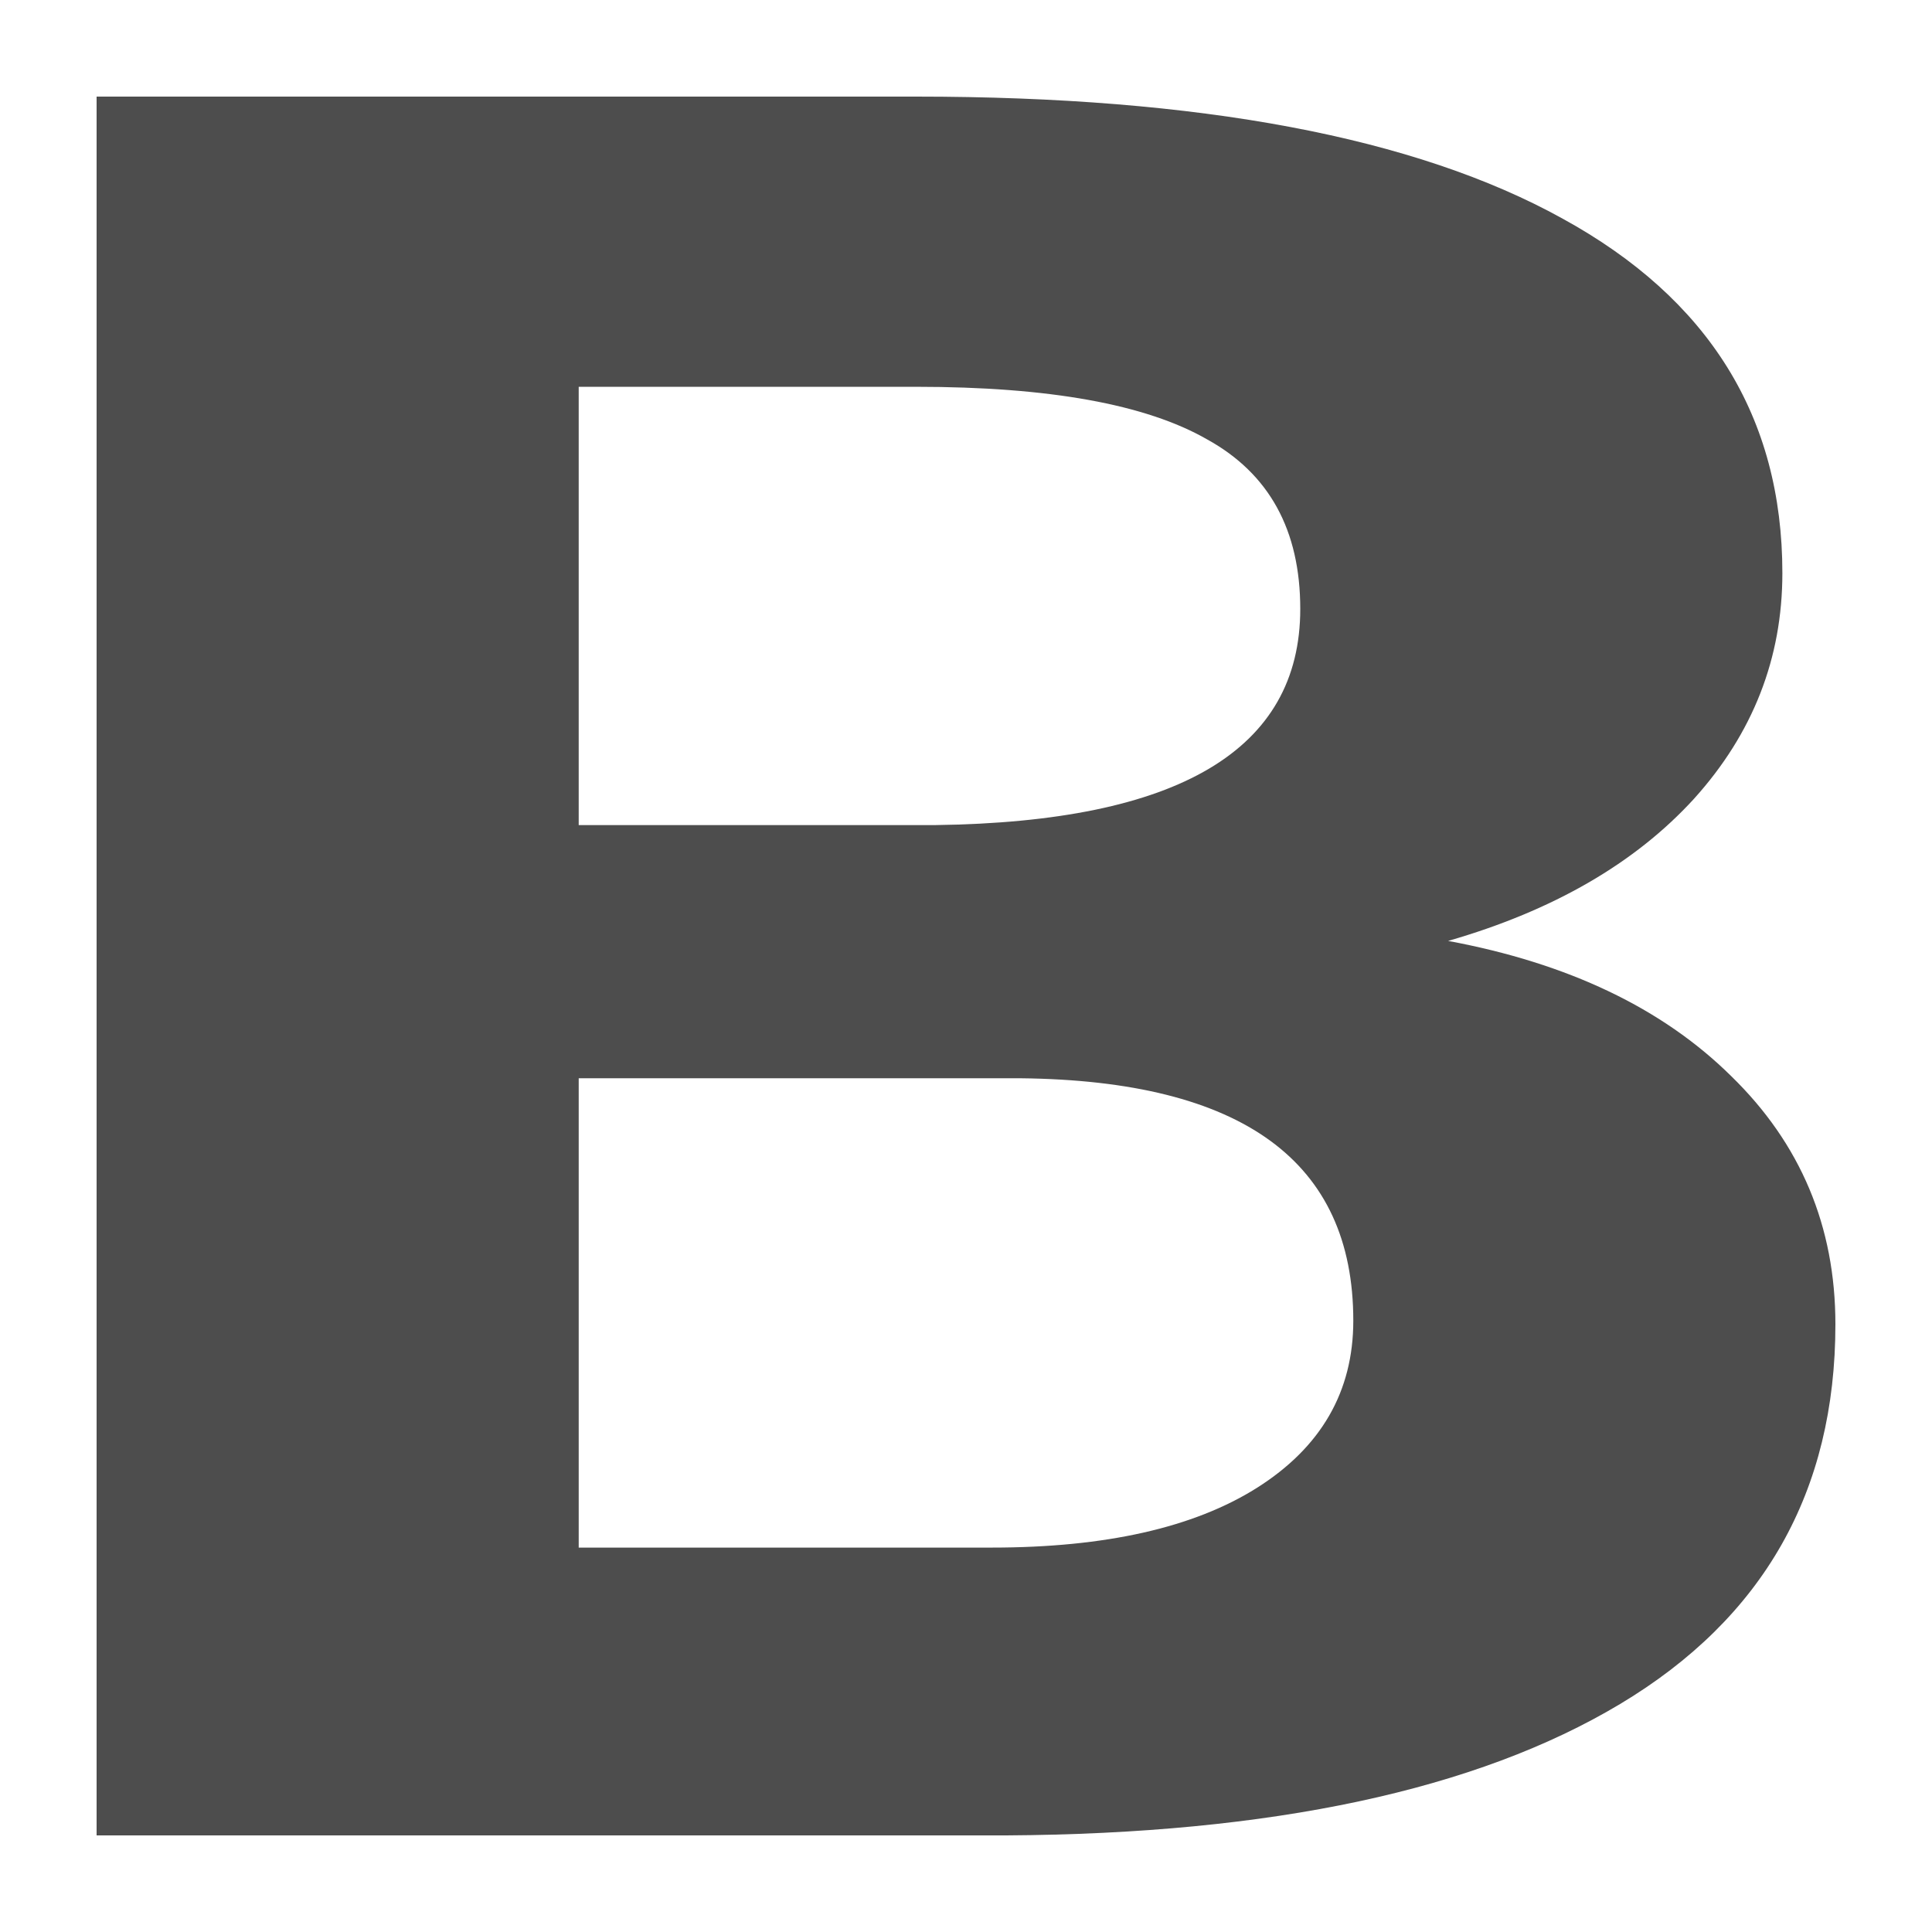
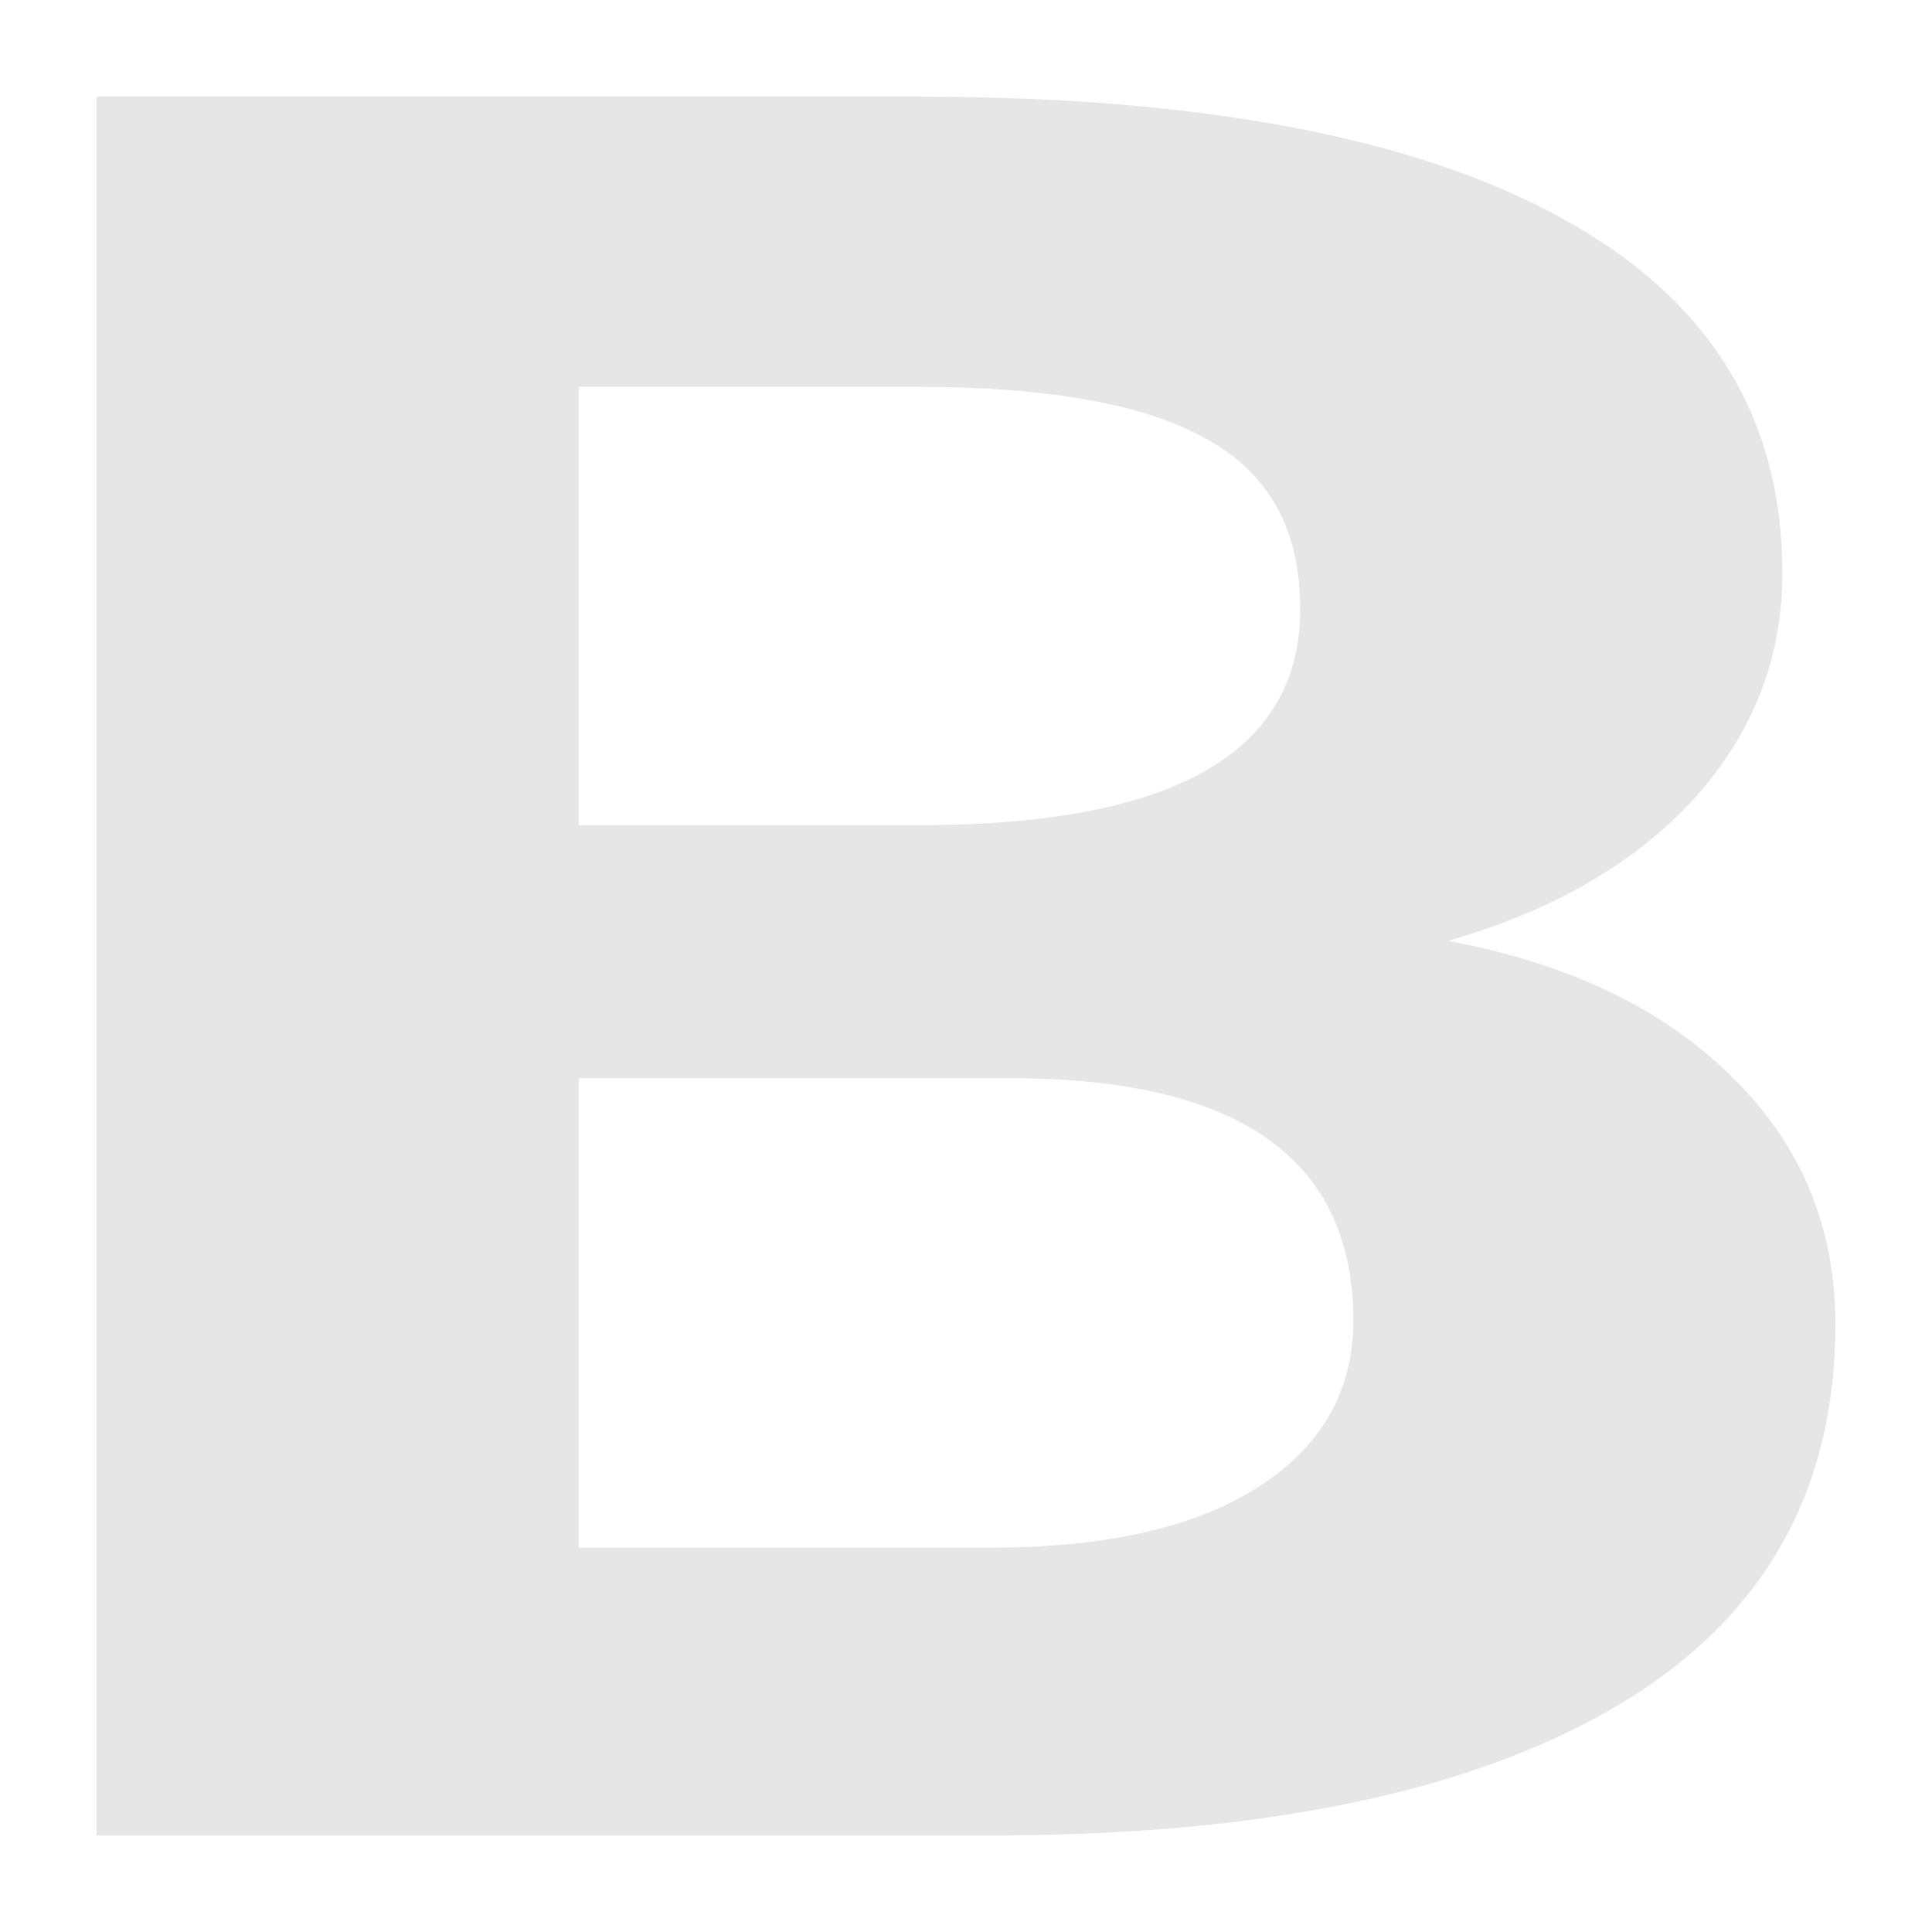
<svg xmlns="http://www.w3.org/2000/svg" width="500" height="500" viewBox="0 0 500 500" id="svg6519" version="1.1">
  <defs id="defs6521" />
  <g id="layer1" transform="translate(0,-552.3622)">
    <g transform="scale(1.081092,0.9249907)" style="font-style:normal;font-variant:normal;font-weight:bold;font-stretch:normal;font-size:669.13px;line-height:1.25;font-family:sans-serif;-inkscape-font-specification:'sans-serif Bold';letter-spacing:0px;word-spacing:0px;fill:#4d4d4d;fill-opacity:1;stroke:none;stroke-width:16.728" id="text10">
-       <path d="m 23.125,1110.673 0,-486.491 196.197,0 q 101.946,0 154.65,34.081 52.704,33.747 52.704,99.236 0,35.752 -21.159,63.15 -21.159,27.064 -58.859,39.761 43.086,9.356 67.707,37.757 25.006,28.401 25.006,69.499 0,70.167 -51.55,106.253 -51.55,36.086 -146.956,36.754 l -217.74,0 z m 115.41,-211.838 0,131.313 98.868,0 q 40.778,0 63.476,-16.706 23.082,-17.041 23.082,-46.778 0,-66.826 -79.633,-67.828 l -105.793,0 z m 0,-70.835 85.403,0 q 87.327,-1.337 87.327,-60.477 0,-33.079 -22.313,-47.446 -21.928,-14.702 -69.631,-14.702 l -80.787,0 0,122.625 z" style="font-style:normal;font-variant:normal;font-weight:bold;font-stretch:normal;font-family:sans-serif;-inkscape-font-specification:'sans-serif Bold';fill:#4d4d4d;stroke-width:16.728" id="path4136" />
+       <path d="m 23.125,1110.673 0,-486.491 196.197,0 q 101.946,0 154.65,34.081 52.704,33.747 52.704,99.236 0,35.752 -21.159,63.15 -21.159,27.064 -58.859,39.761 43.086,9.356 67.707,37.757 25.006,28.401 25.006,69.499 0,70.167 -51.55,106.253 -51.55,36.086 -146.956,36.754 l -217.74,0 z m 115.41,-211.838 0,131.313 98.868,0 q 40.778,0 63.476,-16.706 23.082,-17.041 23.082,-46.778 0,-66.826 -79.633,-67.828 l -105.793,0 z m 0,-70.835 85.403,0 q 87.327,-1.337 87.327,-60.477 0,-33.079 -22.313,-47.446 -21.928,-14.702 -69.631,-14.702 l -80.787,0 0,122.625 z" style="font-style:normal;font-variant:normal;font-weight:bold;font-stretch:normal;font-family:sans-serif;-inkscape-font-specification:'sans-serif Bold';fill:#e6e6e6;stroke-width:16.728" id="path4136" />
    </g>
  </g>
</svg>
